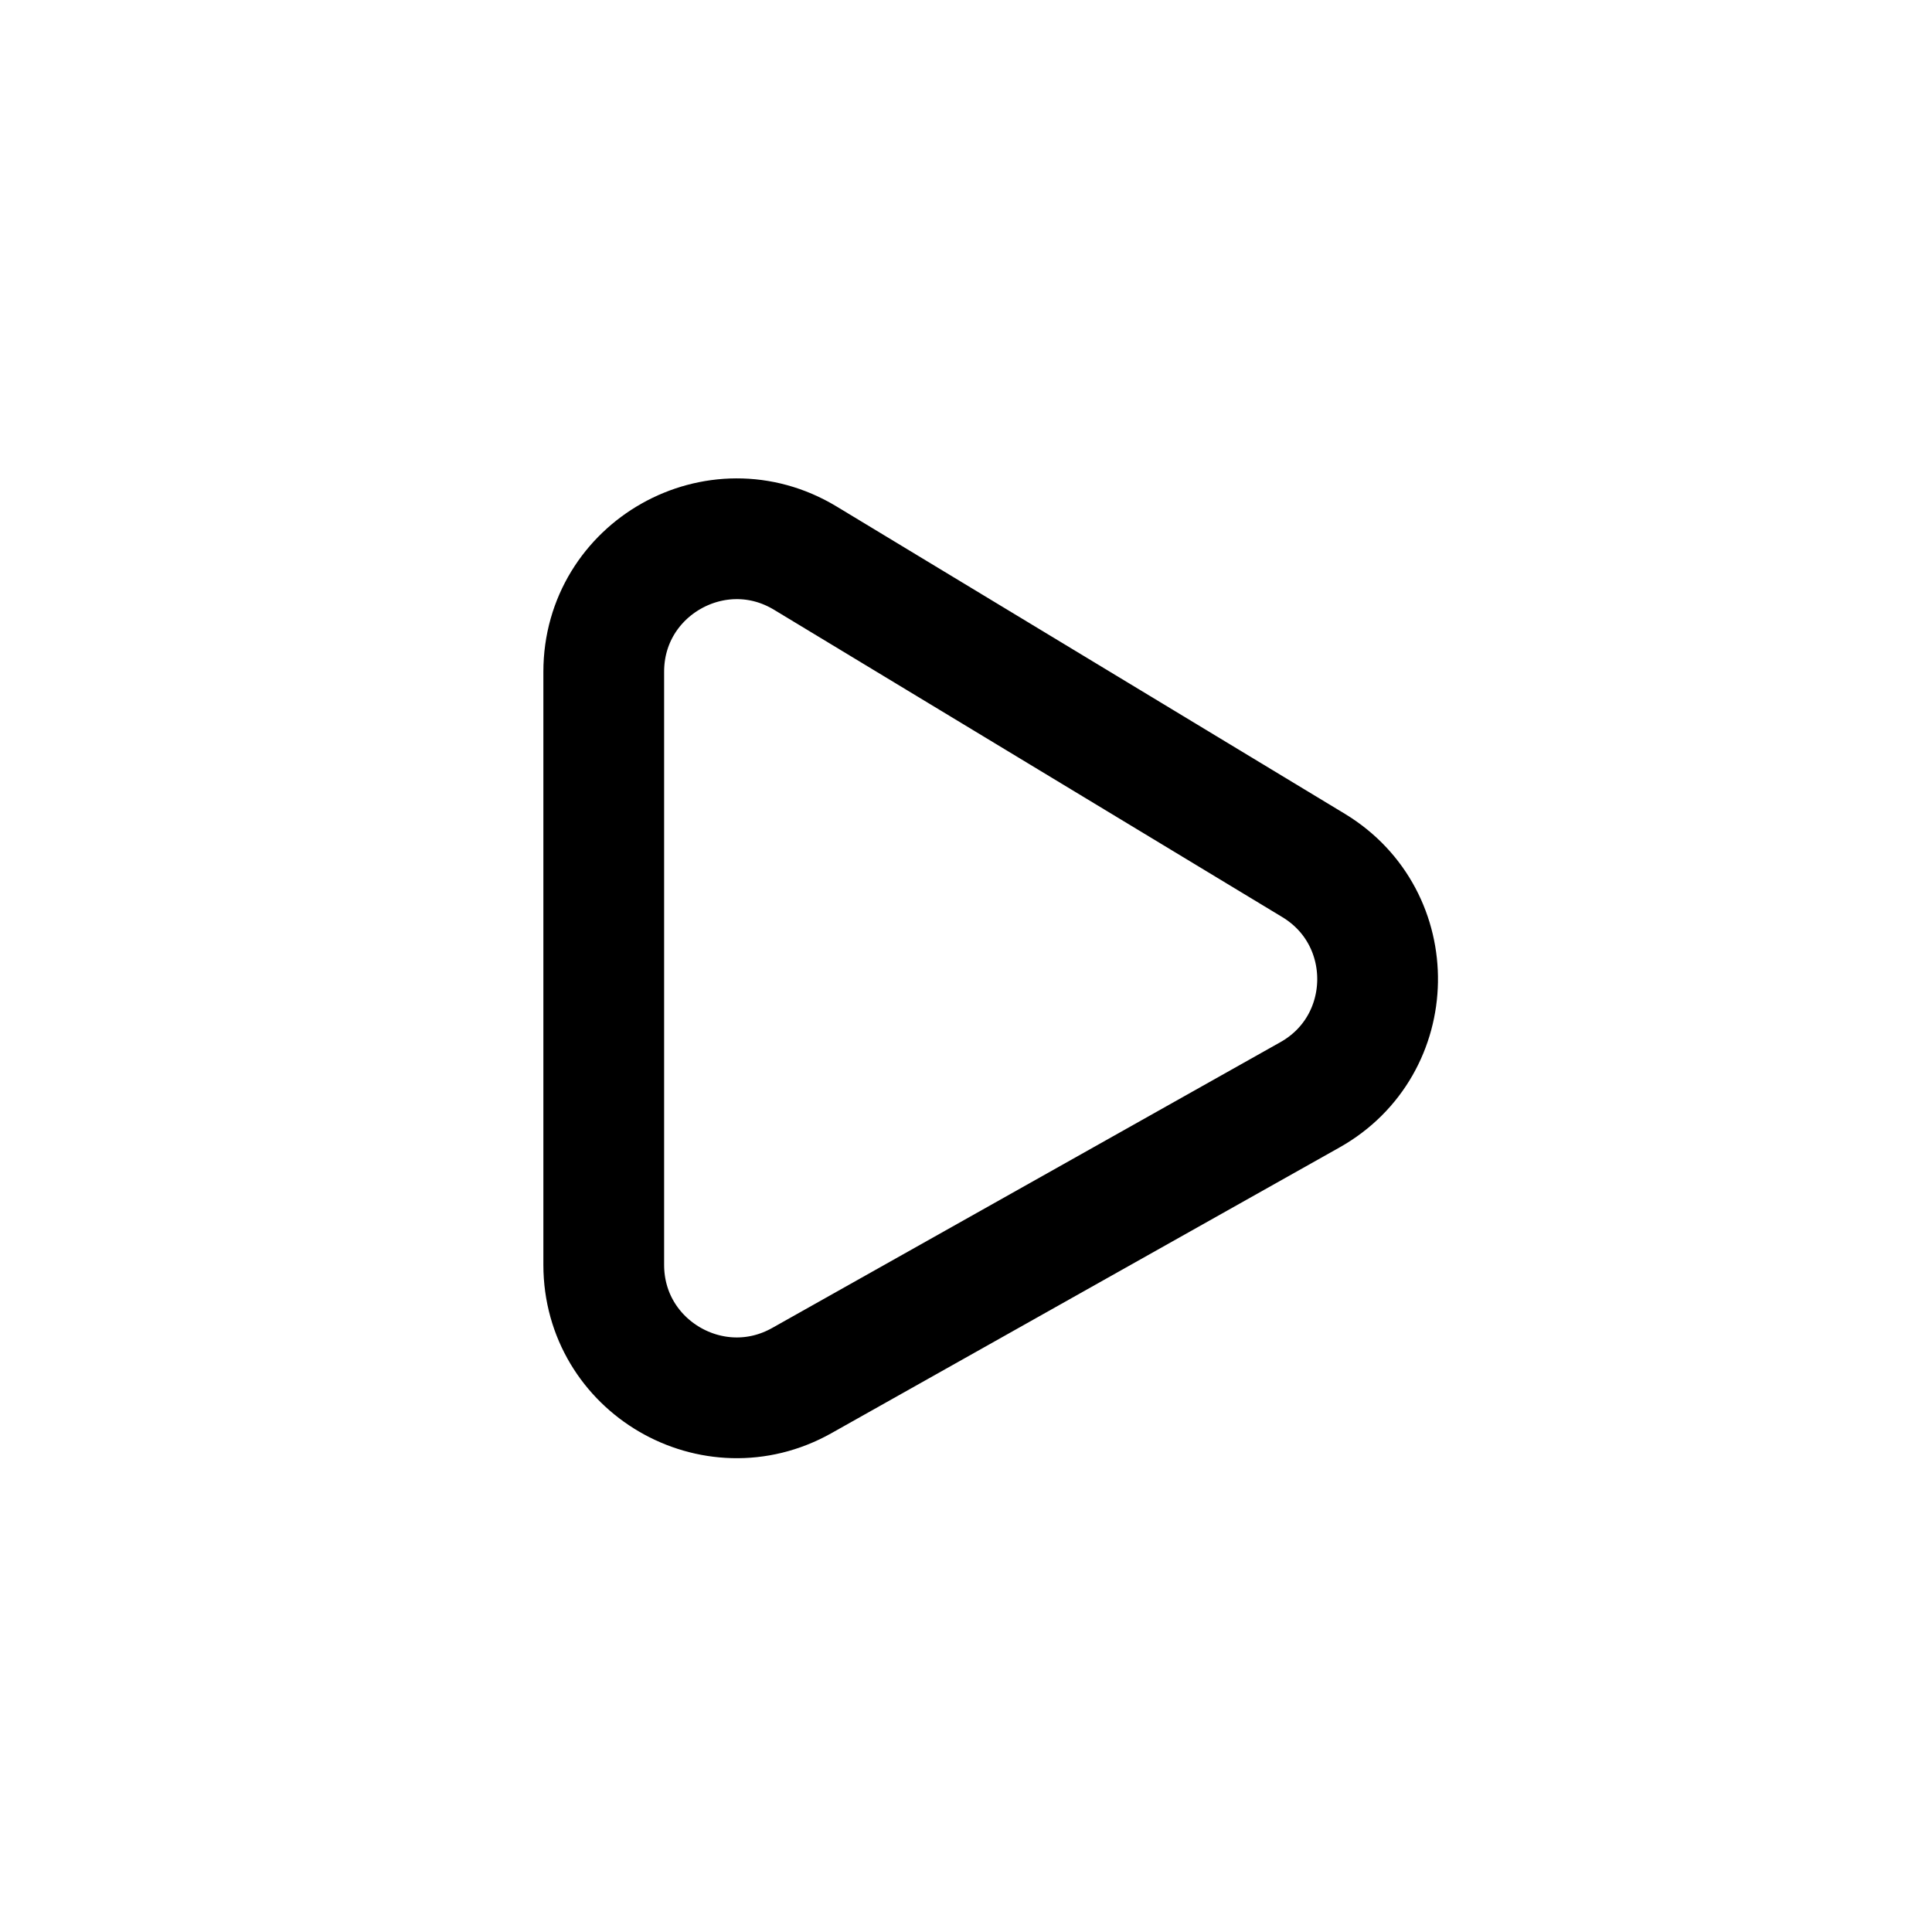
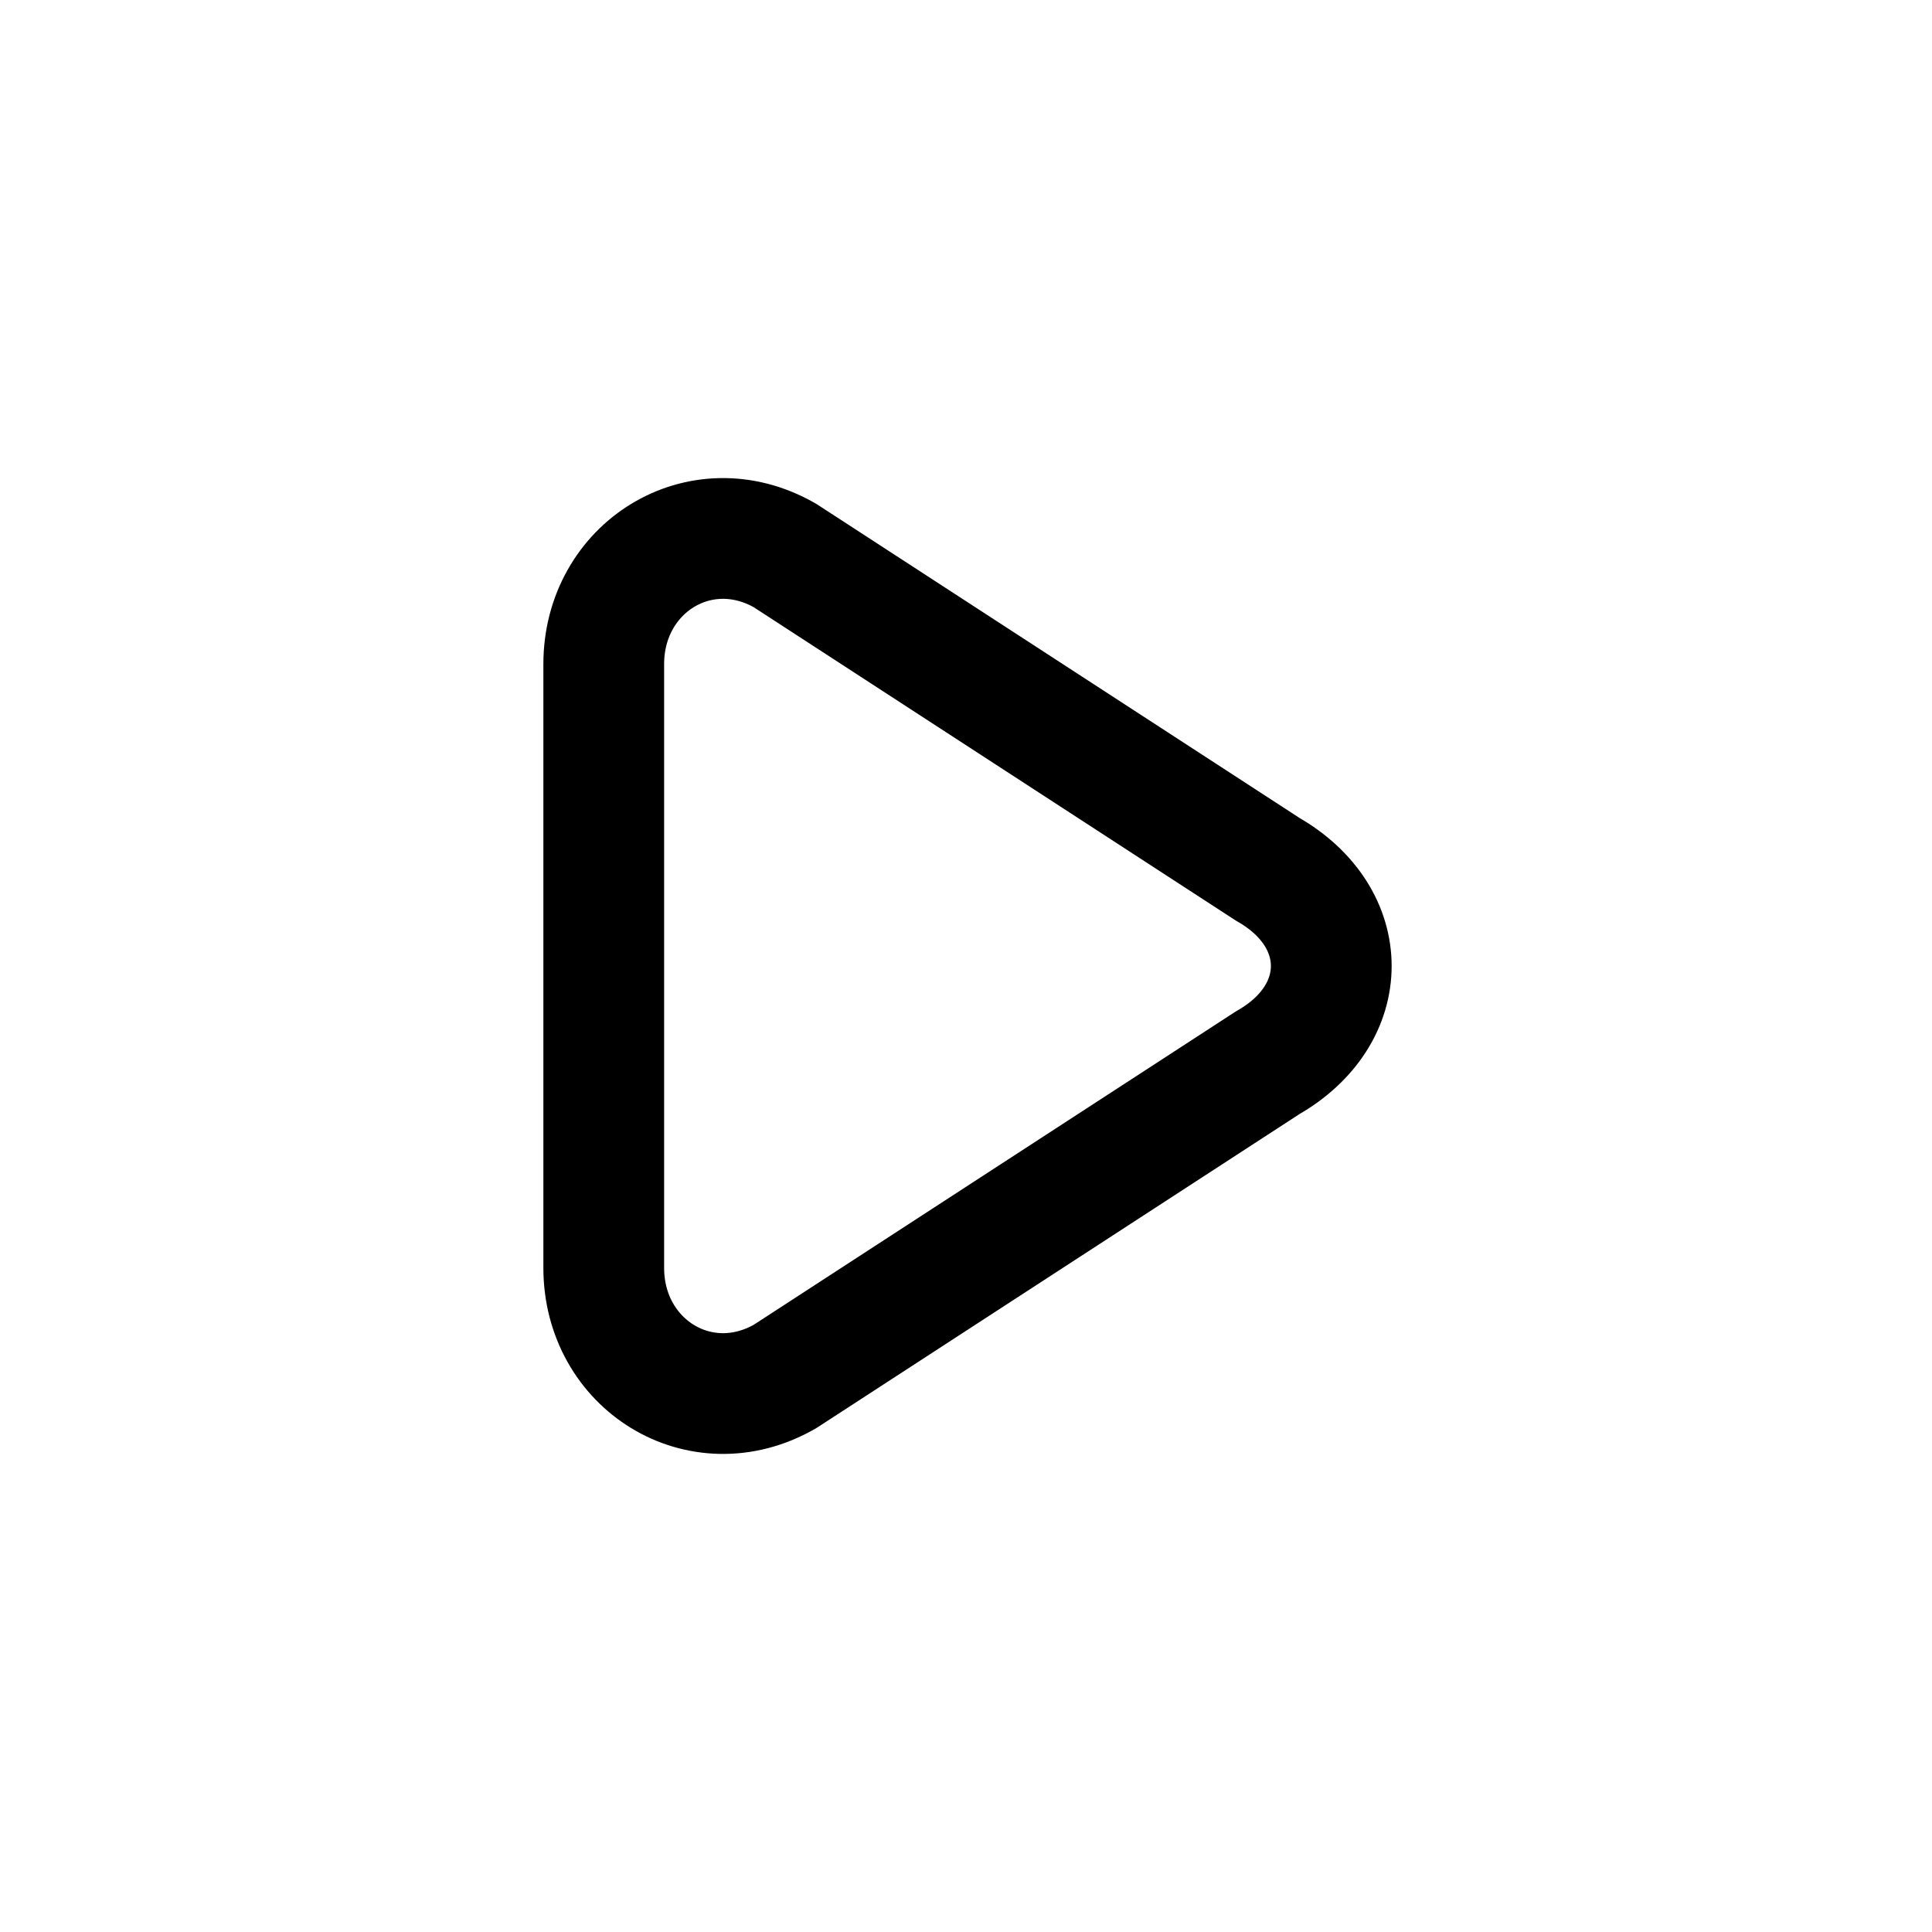
<svg xmlns="http://www.w3.org/2000/svg" width="16" height="16" viewBox="0 0 16 16" fill="none">
-   <path d="M5 5.563C5 4.707 5.936 4.179 6.669 4.622L10.878 7.167C11.599 7.603 11.582 8.655 10.848 9.067L6.639 11.434C5.906 11.845 5 11.316 5 10.475V5.563Z" stroke="black" stroke-linecap="round" stroke-linejoin="round" />
+   <path d="M5 5.5C5 4.7 5.8 4.2 6.5 4.6L10.5 7.2C11.2 7.6 11.2 8.4 10.5 8.8L6.5 11.4C5.8 11.8 5 11.3 5 10.5V5.5Z" stroke="black" stroke-linecap="round" stroke-linejoin="round" />
</svg>
